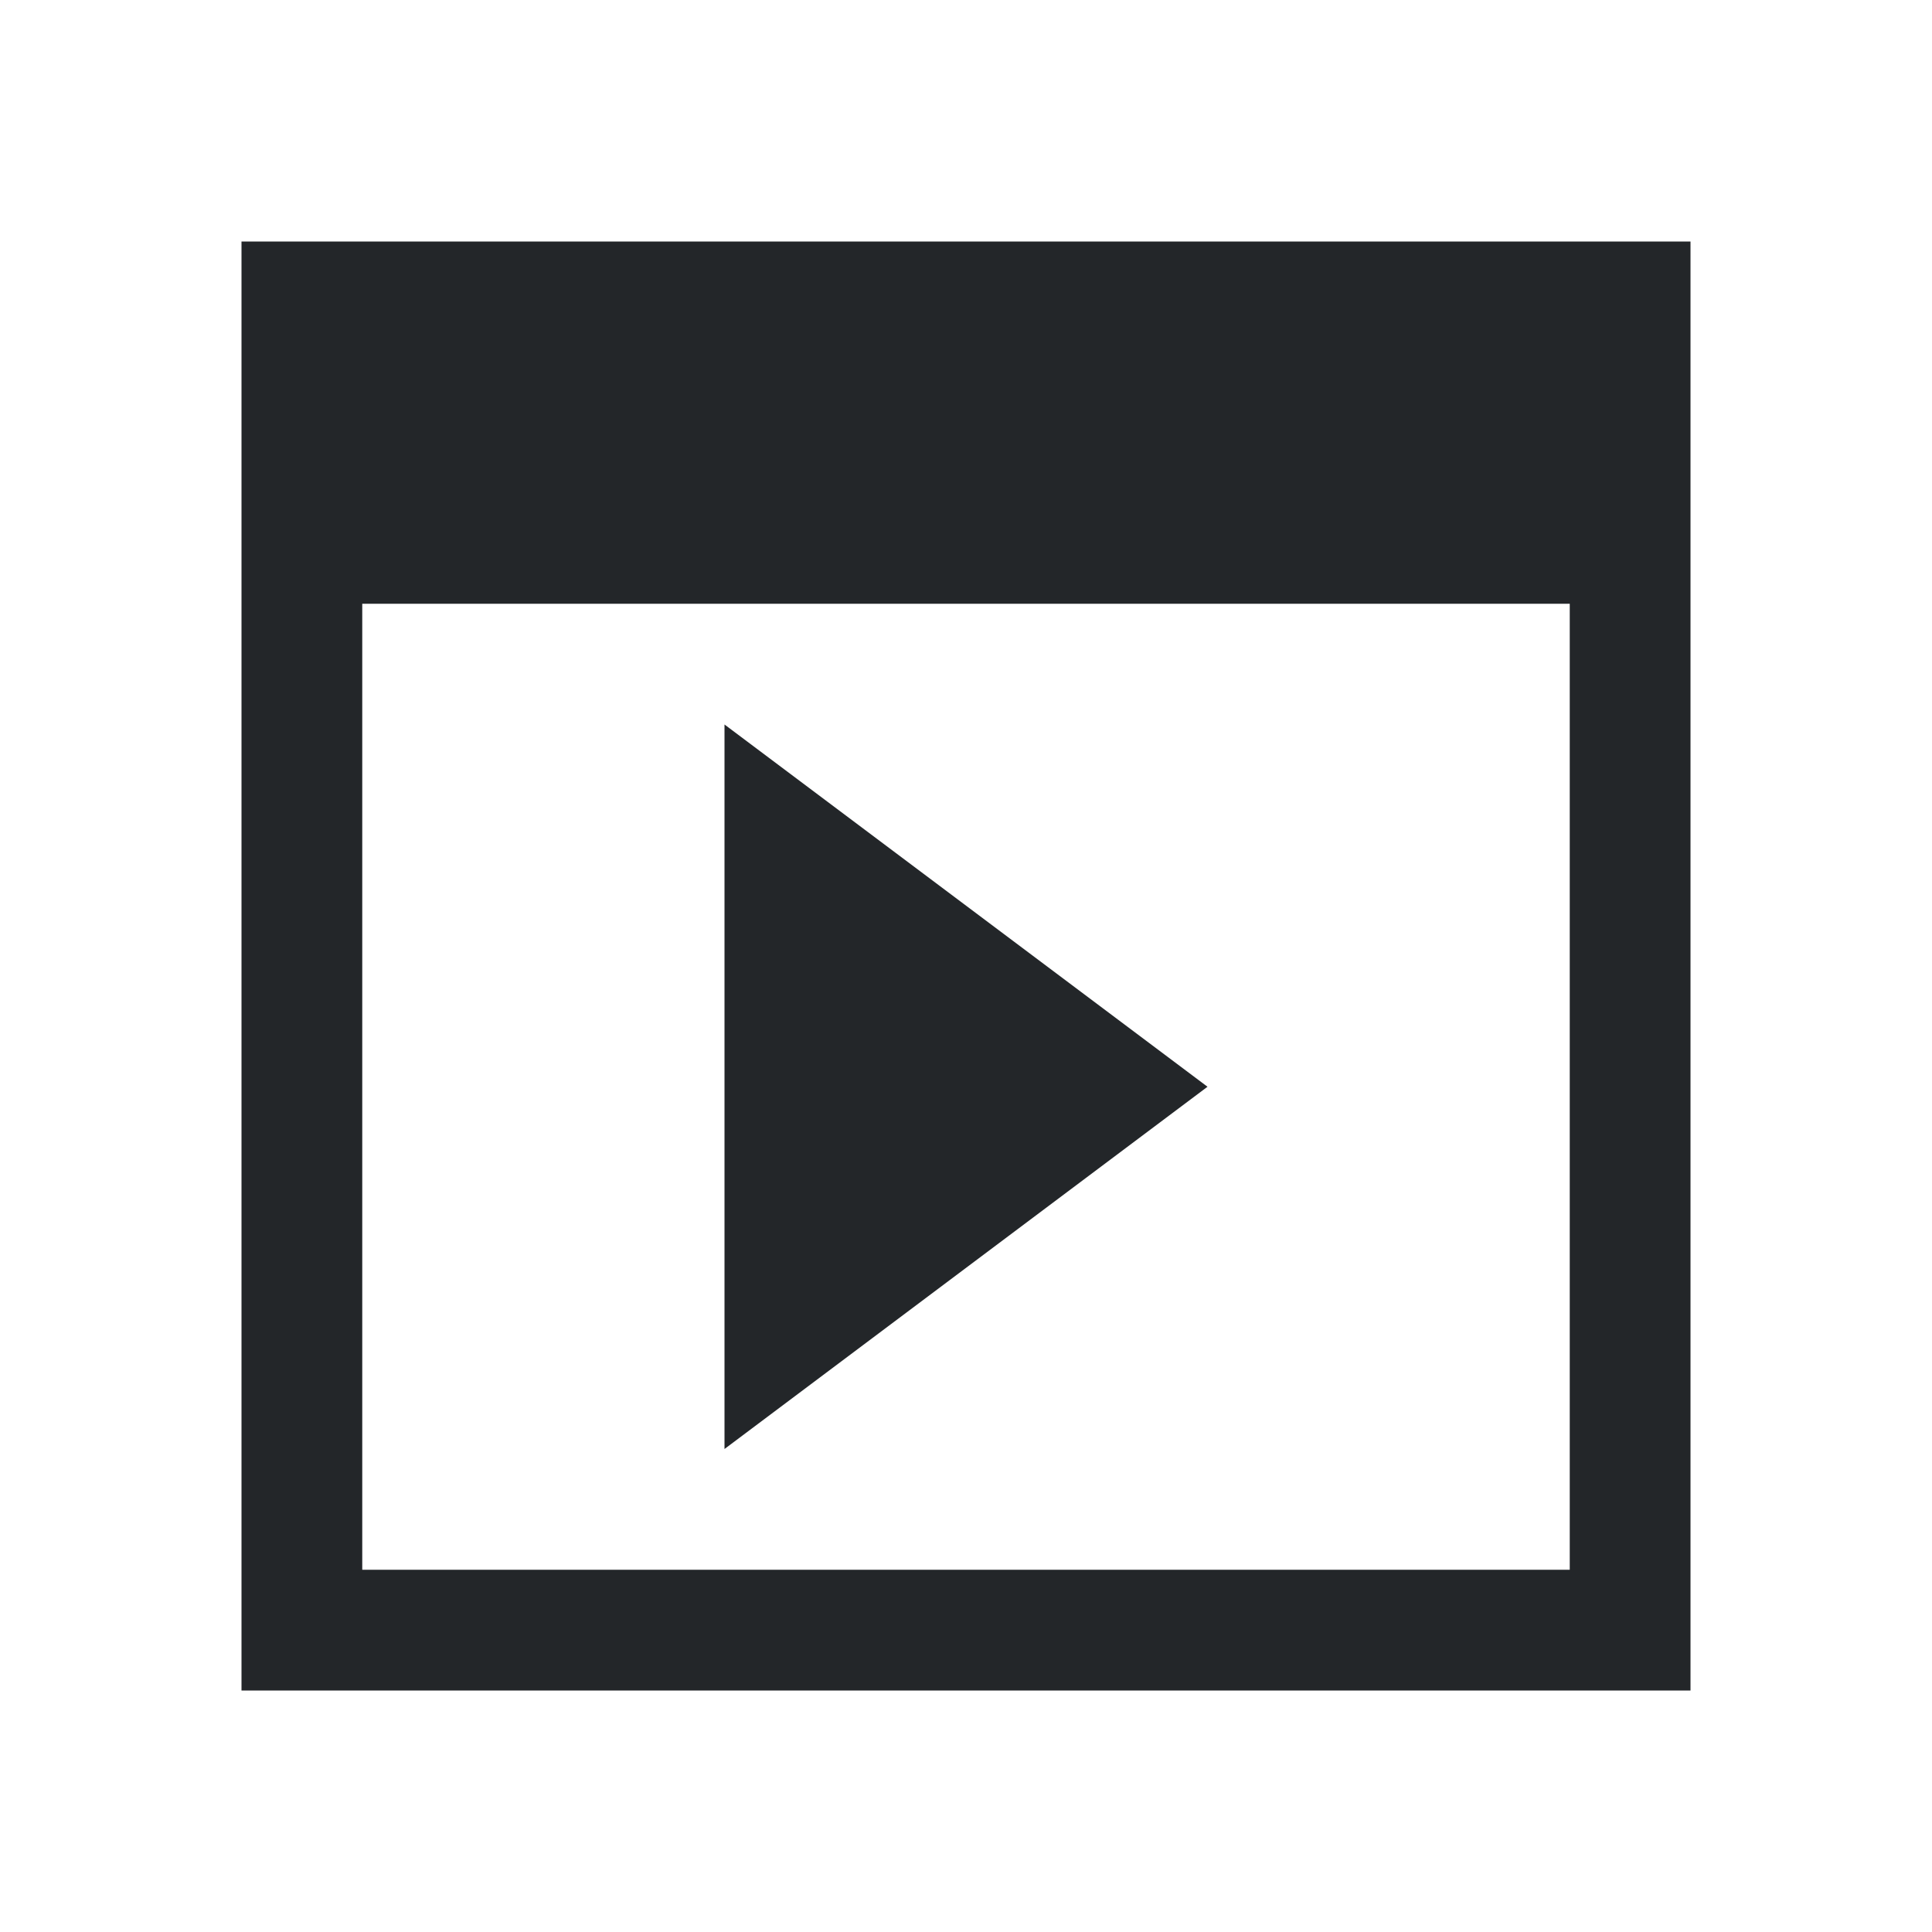
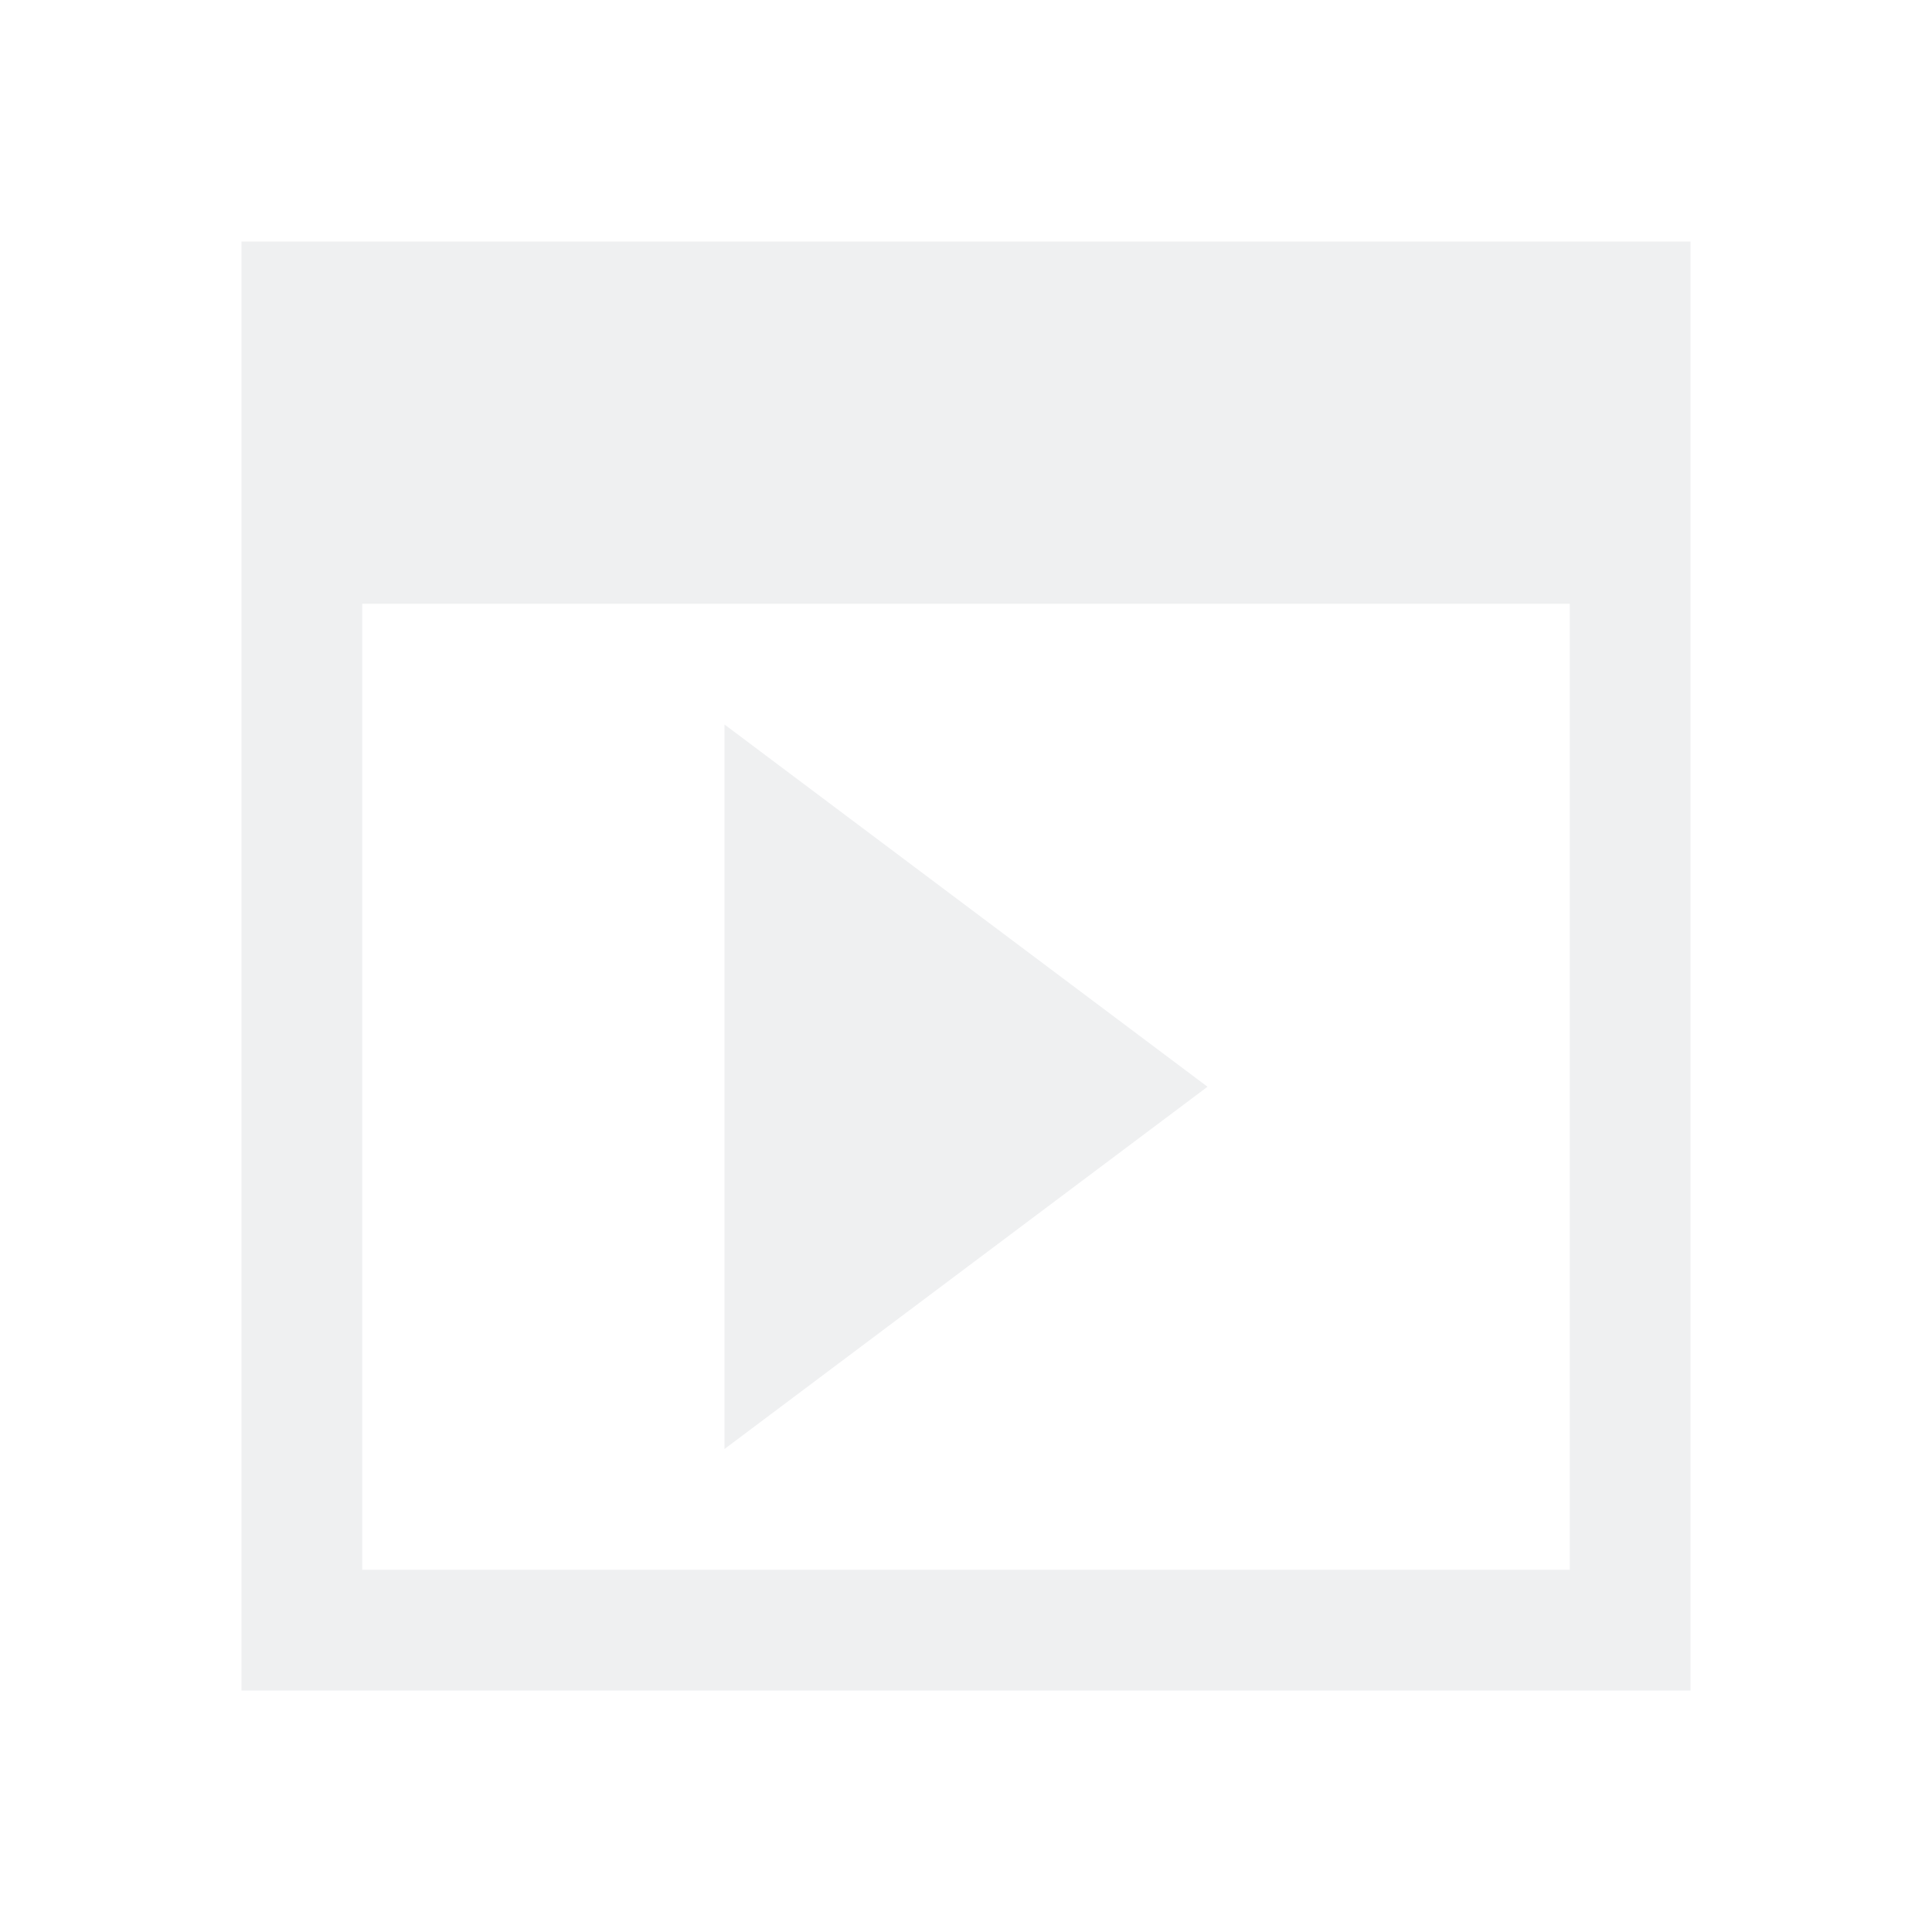
<svg xmlns="http://www.w3.org/2000/svg" viewBox="0 0 16 16">
  <defs id="defs3051">
    <style type="text/css" id="current-color-scheme">
      .ColorScheme-Text {
-         color:#232629;
+         color:#eff0f1;
      }
      </style>
  </defs>
  <path style="fill:currentColor;fill-opacity:1;stroke:none" d="m 2,2 0,12 11,0 0,-1 -10,0 0,-8 10,0 0,8 0,1 1,0 L 14,2 3,2 Z m 4,4 0,6 4,-3 z" class="ColorScheme-Text" />
</svg>
